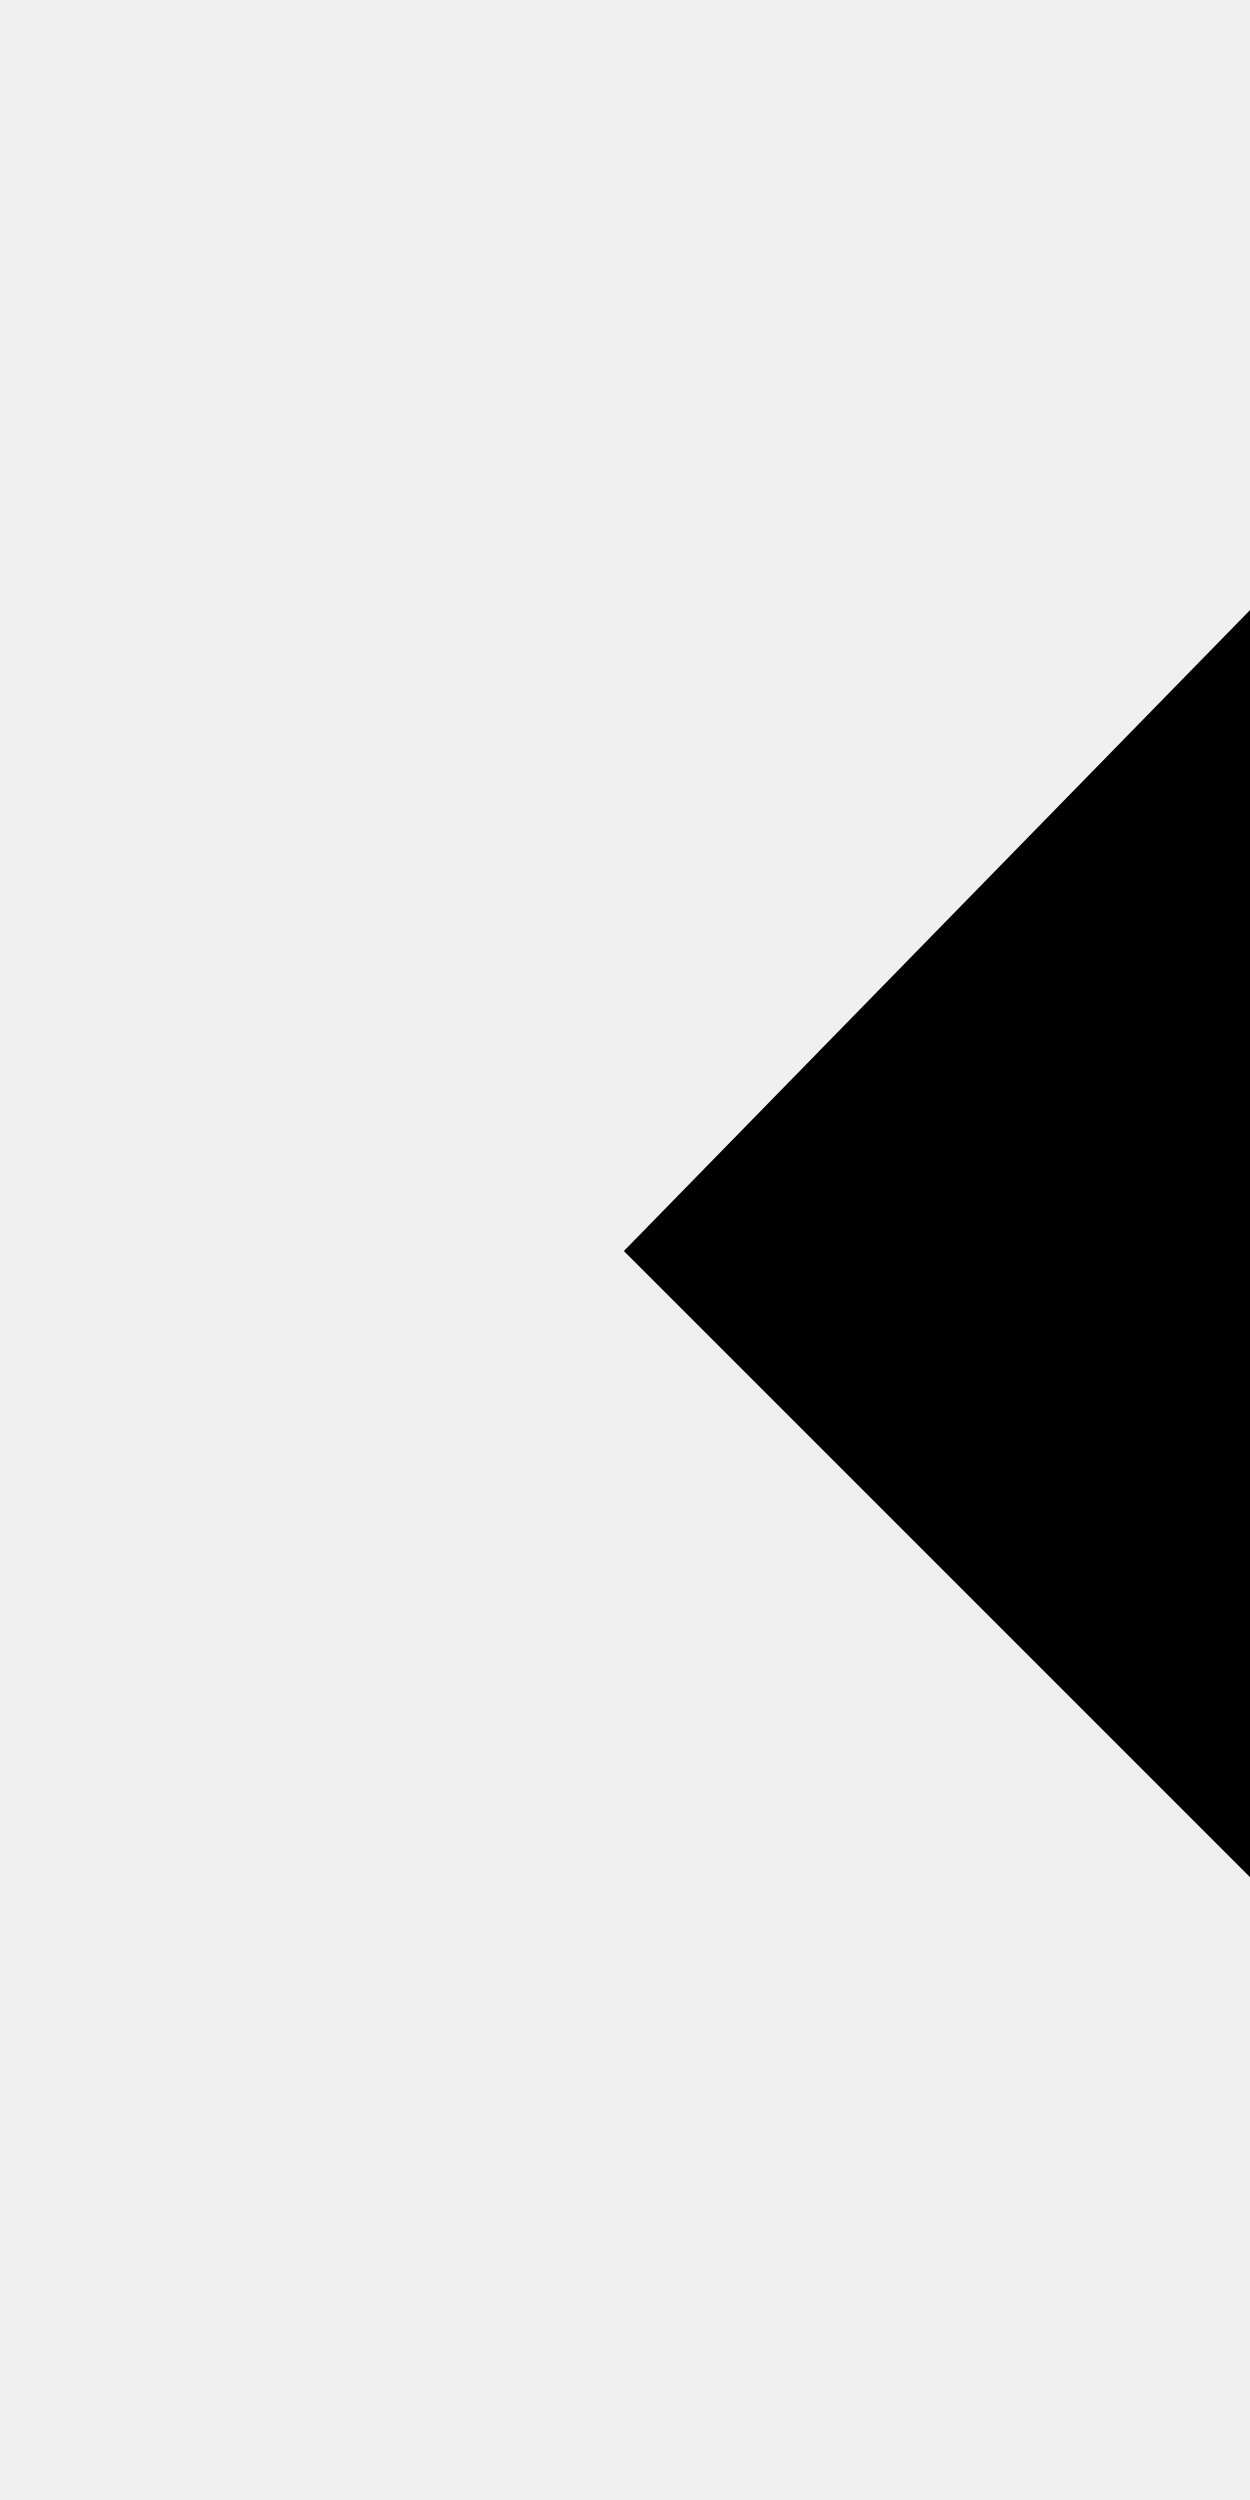
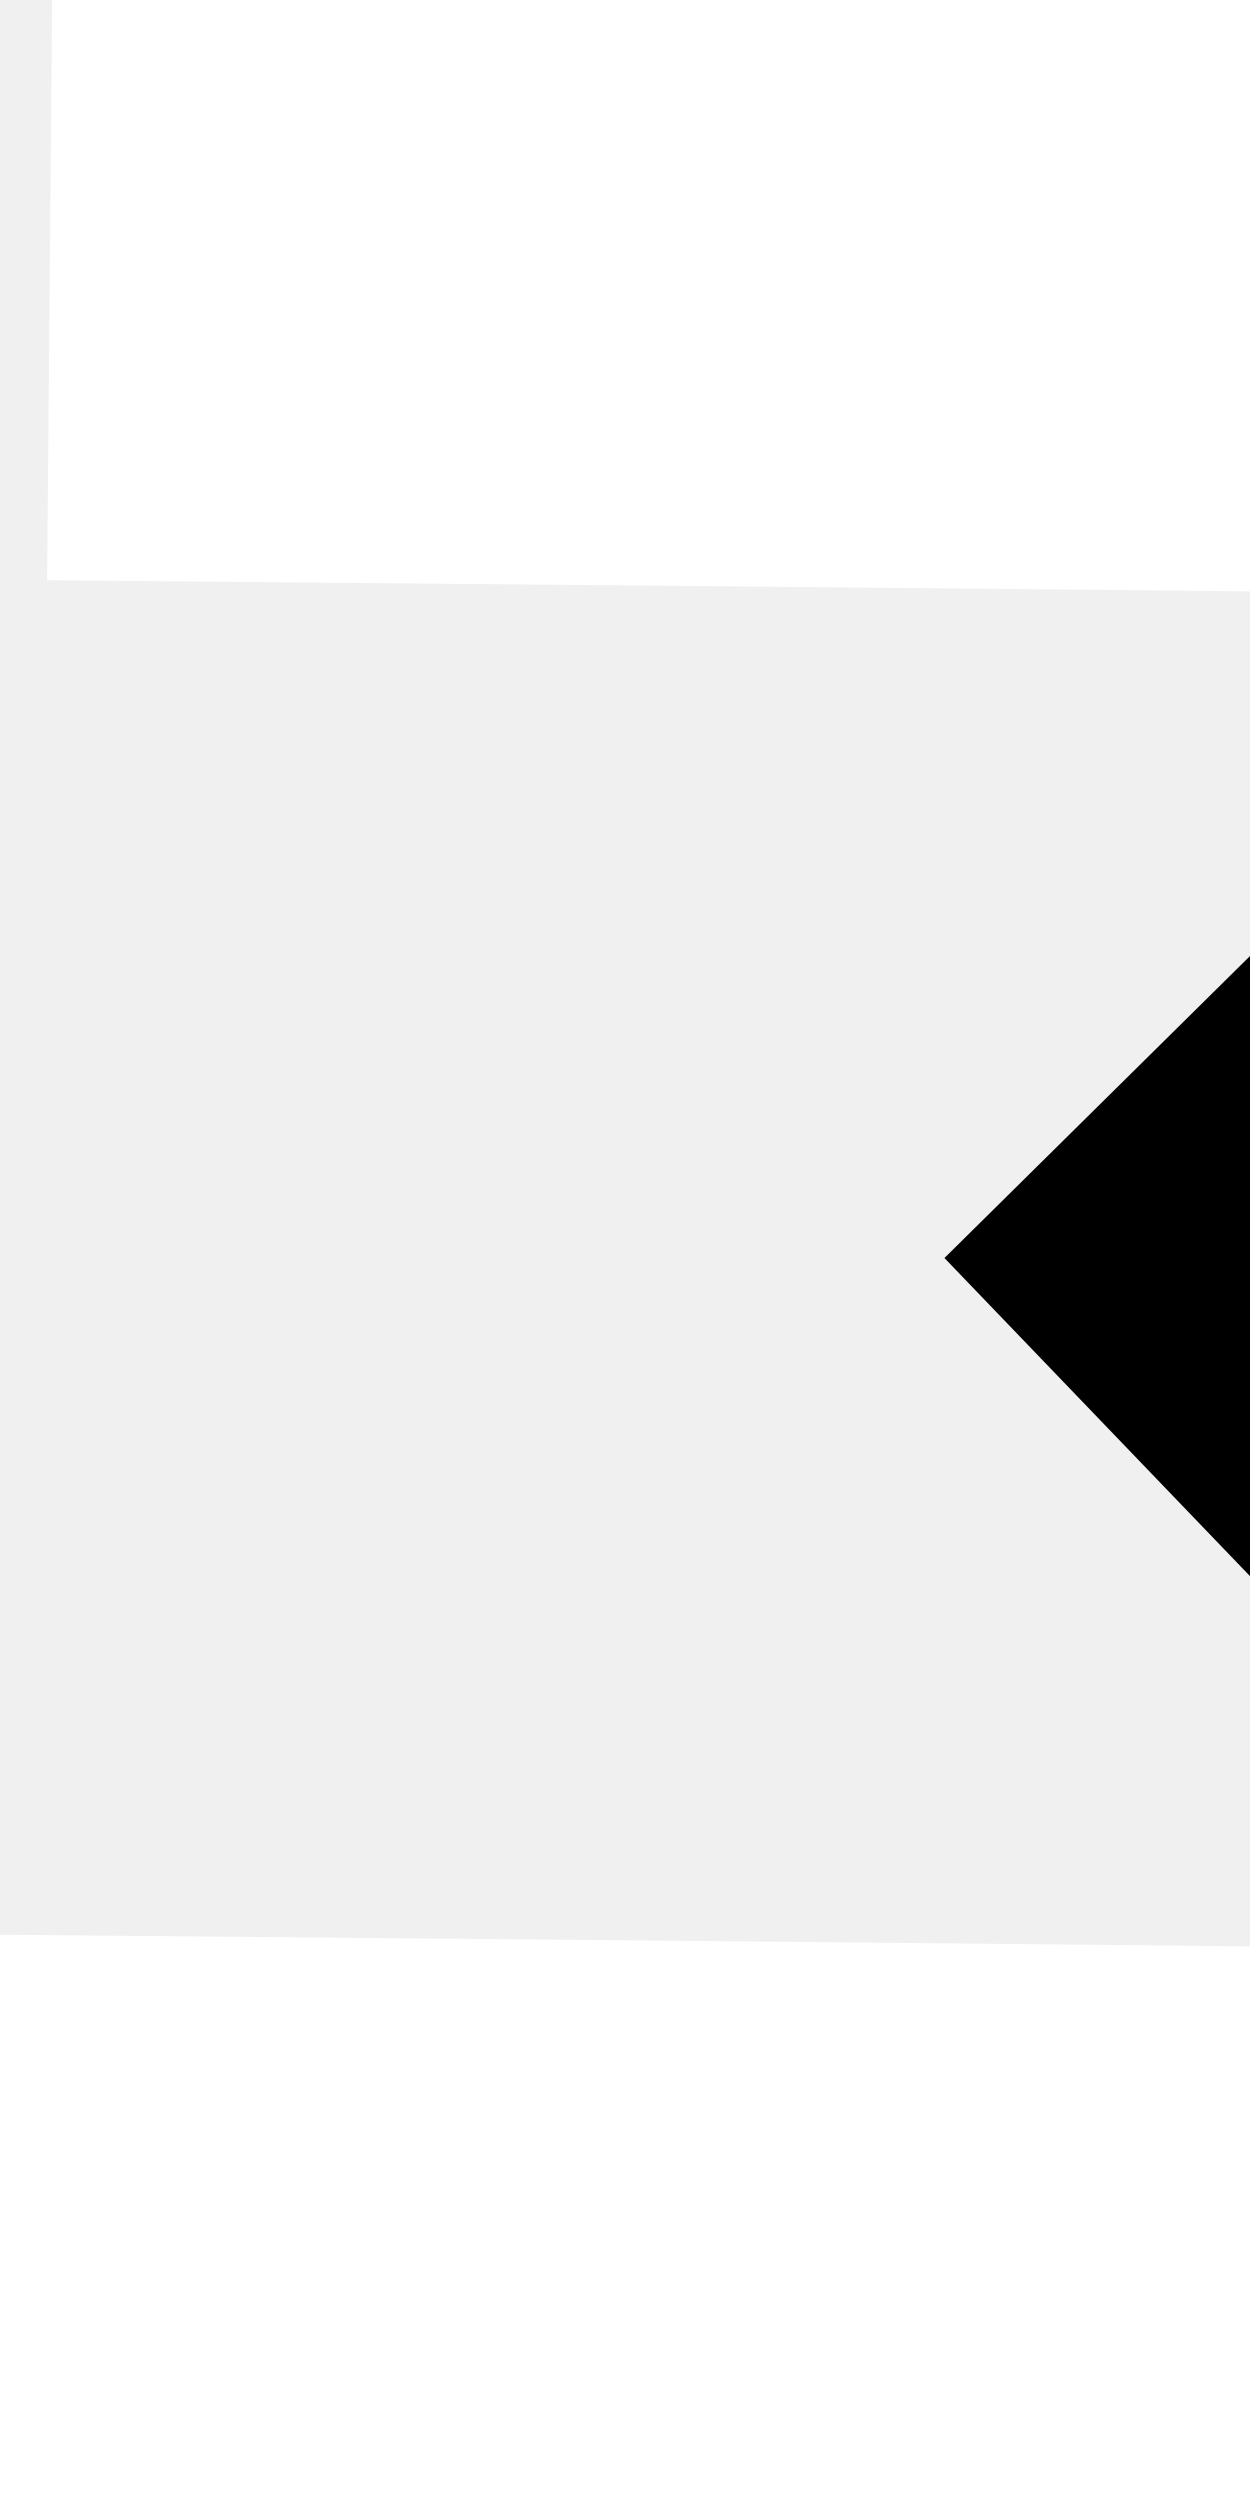
<svg xmlns="http://www.w3.org/2000/svg" width="20" height="40" id="svg2" version="1.1">
  <defs id="defs4" />
  <g id="layer1" transform="translate(0,-1012.362)">
-     <path style="fill:none;stroke:#000000;stroke-width:4;stroke-linecap:butt;stroke-linejoin:miter;stroke-miterlimit:4;stroke-opacity:1;stroke-dasharray:none" d="m 25.494,1019.362 c -12.7,13 -12.7,13 -12.7,13 l 13,13" id="path3819-7" />
-     <path style="fill:none;stroke:#000000;stroke-width:7;stroke-linecap:butt;stroke-linejoin:miter;stroke-miterlimit:4;stroke-opacity:1;stroke-dasharray:none" d="m 25.853,1024.136 -0.083,16.32 -7.91,-8.077 z" id="path3839" />
+     <path style="fill:none;stroke:#000000;stroke-width:6.978;stroke-linecap:butt;stroke-linejoin:miter;stroke-miterlimit:4;stroke-opacity:1;stroke-dasharray:none" d="m 27.938,1040.808 0.087,-16.175 -8.015,7.921 z" id="path3839" />
+     <path style="fill:none;stroke:#ffffff;stroke-width:15;stroke-linecap:butt;stroke-linejoin:miter;stroke-miterlimit:4;stroke-opacity:1;stroke-dasharray:none" d="m 0.819,1014.146 c 32.381,0.282 32.321,0.341 32.321,0.341" id="path2994-2" />
+     <path style="fill:none;stroke:#ffffff;stroke-width:15;stroke-linecap:butt;stroke-linejoin:miter;stroke-miterlimit:4;stroke-opacity:1;stroke-dasharray:none" d="m -1.216,1050.807 c 32.381,0.282 32.321,0.341 32.321,0.341" id="path2994-2-2" />
  </g>
</svg>
